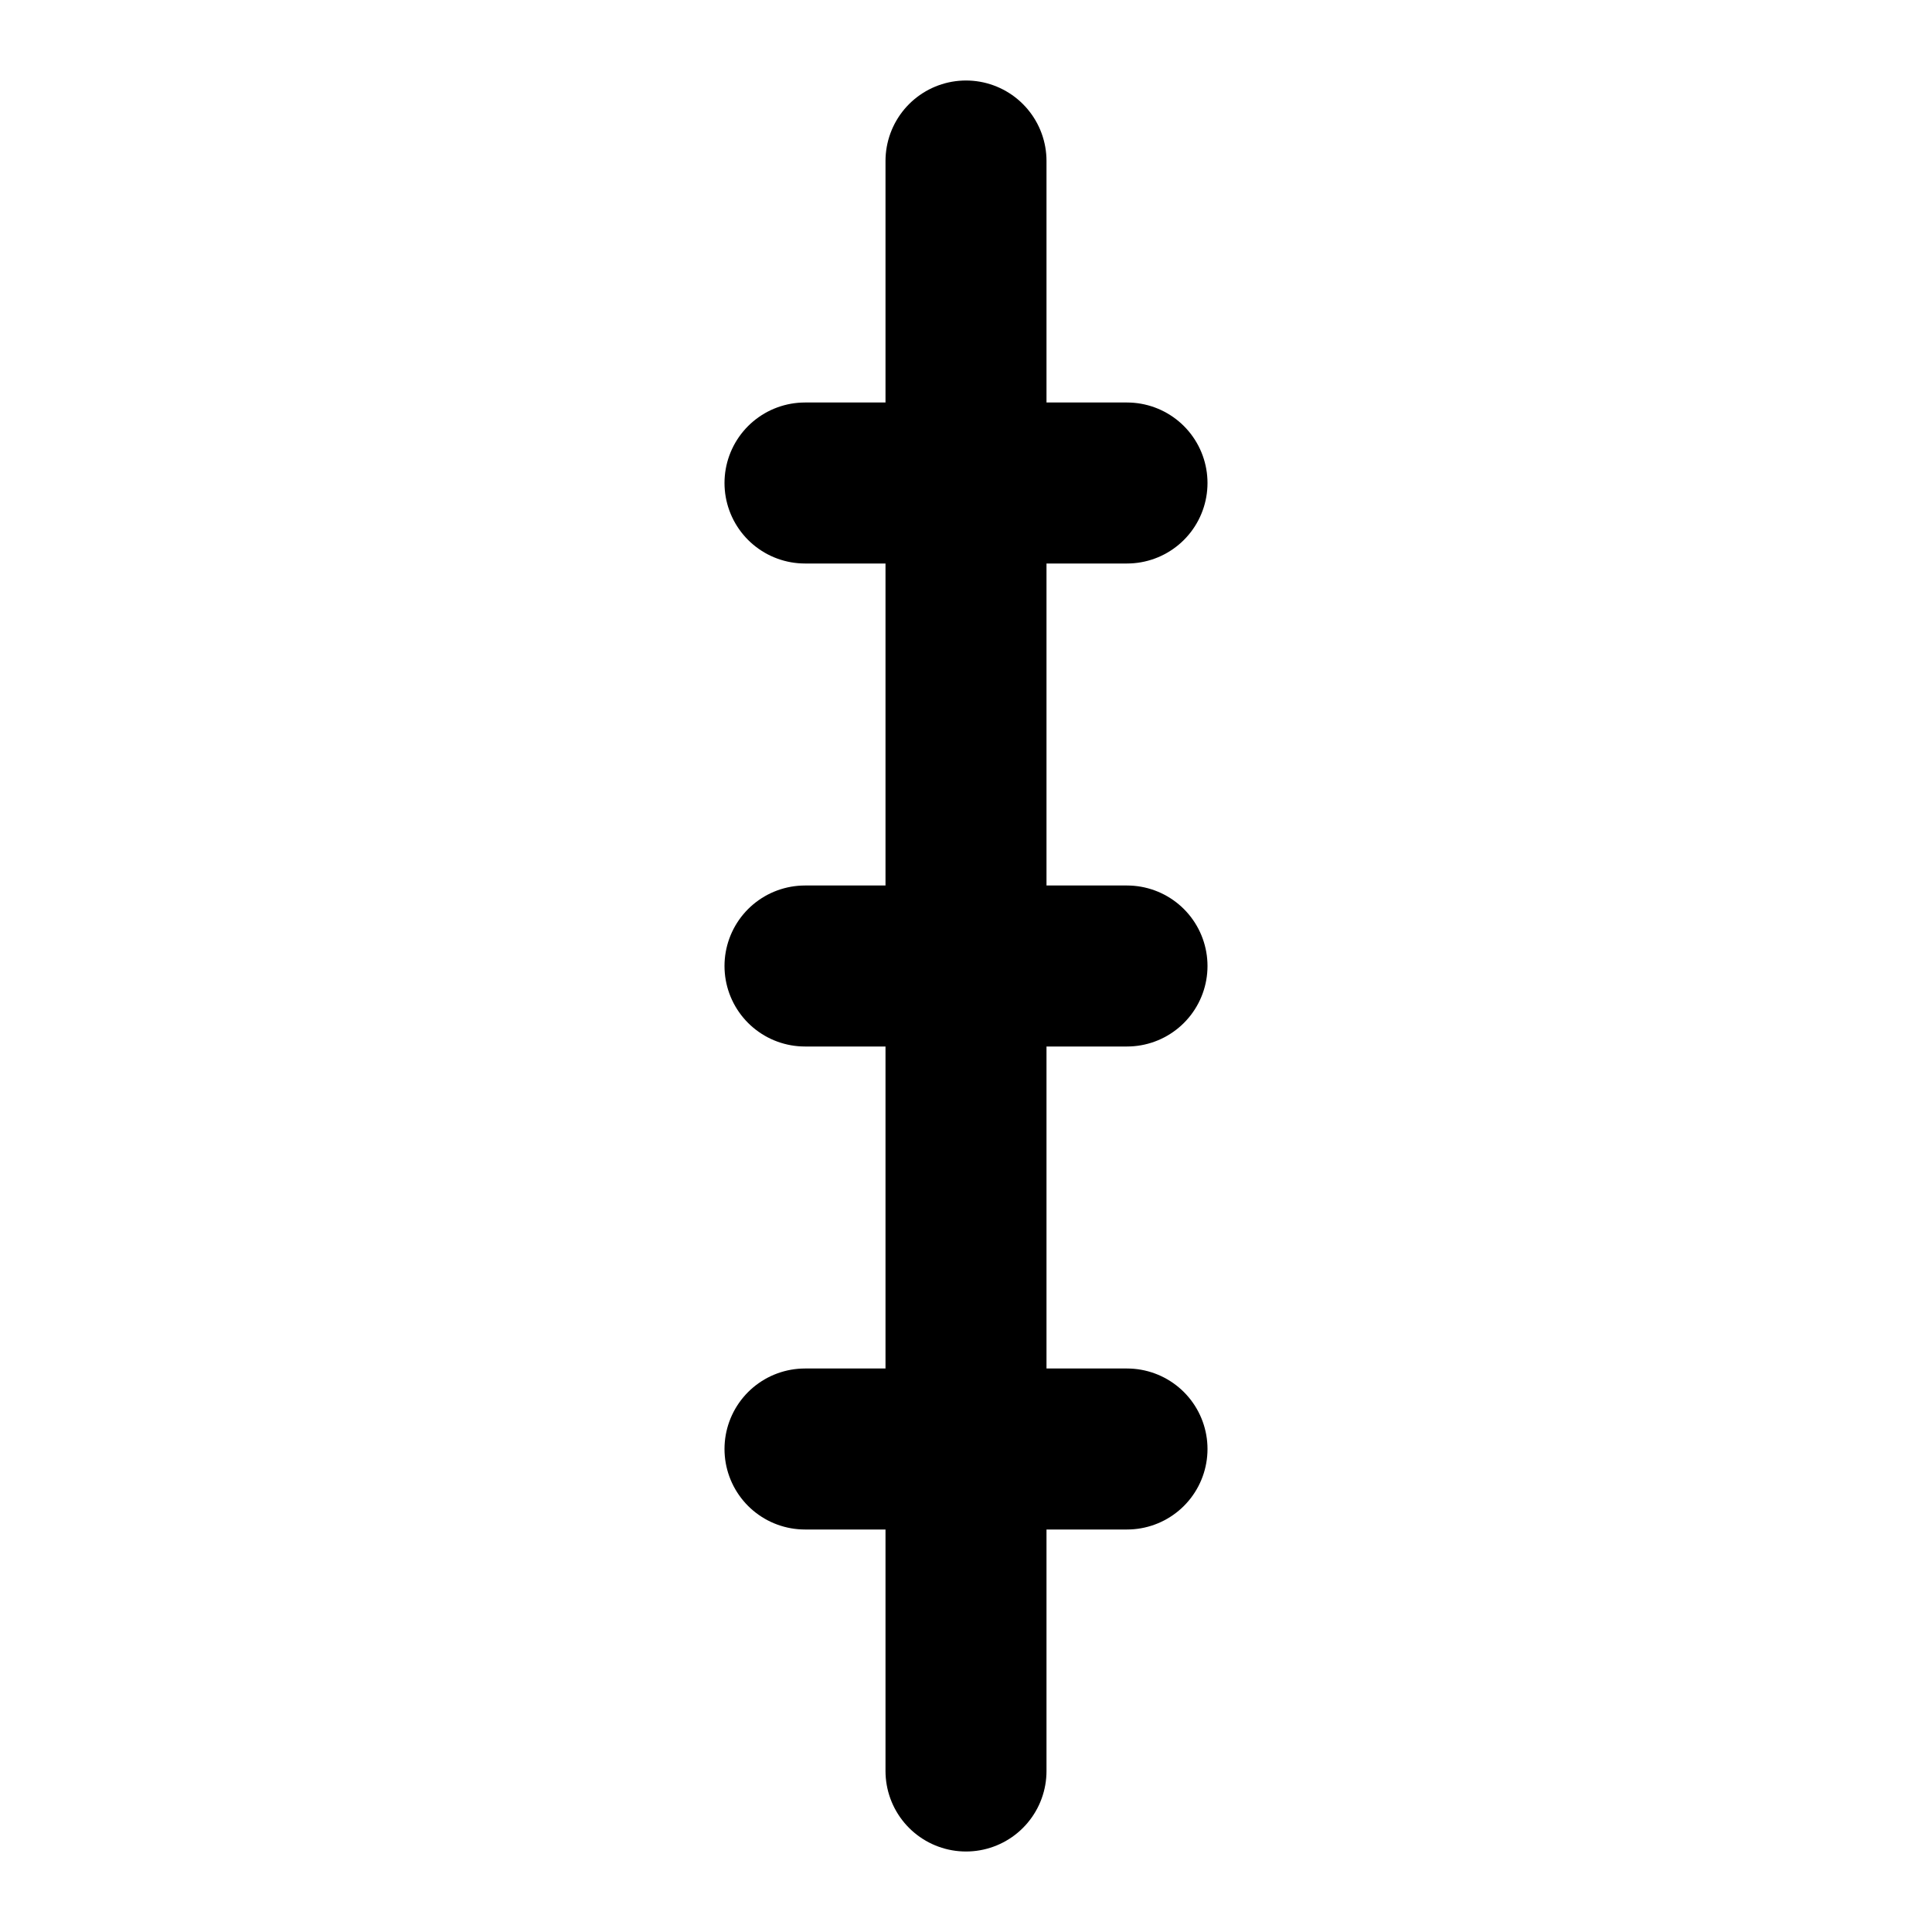
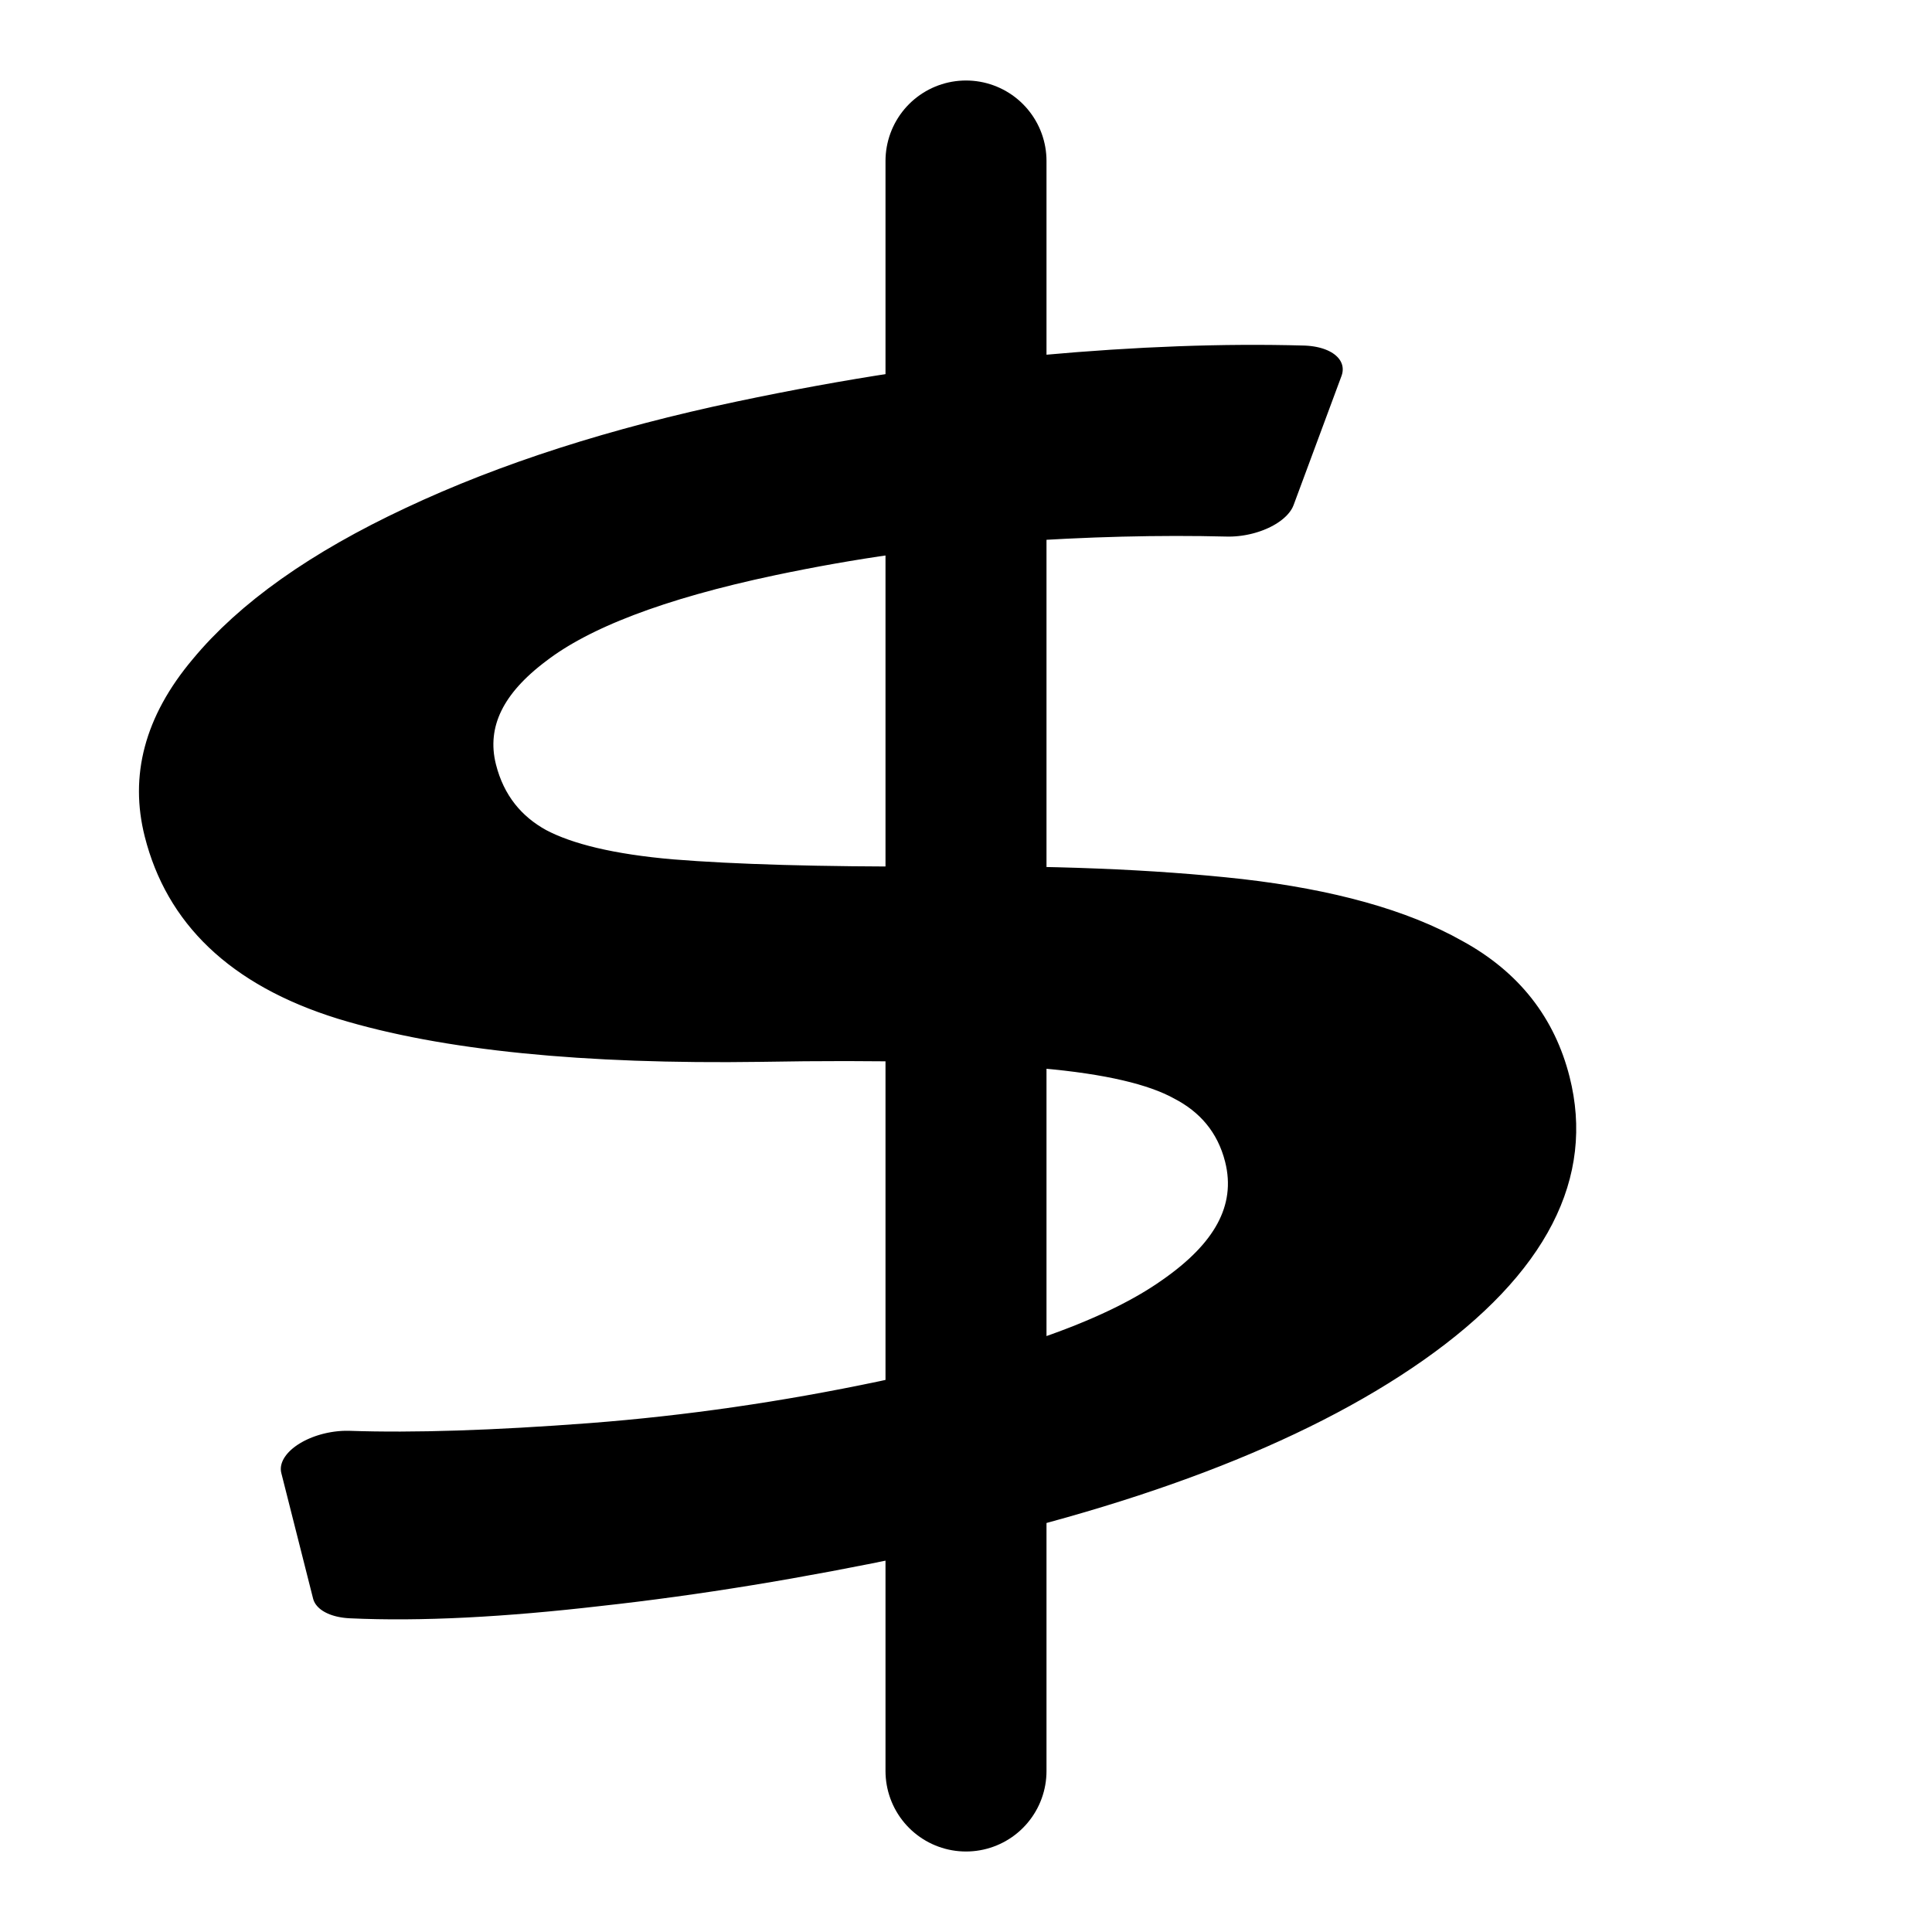
- <svg xmlns="http://www.w3.org/2000/svg" viewBox="0 0 24 24" fill="none" stroke="currentColor" stroke-width="2" stroke-linecap="round" stroke-linejoin="round">
-   <path d="M12 2v20" />
-   <path d="M10 6h4" />
-   <path d="M10 12h4" />
-   <path d="M10 18h4" />
+ <svg xmlns="http://www.w3.org/2000/svg" viewBox="0 0 24 24" fill="none" stroke="currentColor" stroke-width="2" stroke-linecap="round" stroke-linejoin="round" version="1.1" id="svg4">
+   <defs id="defs4" />
+   <path d="M12 2v20" id="path1" />
+   <text xml:space="preserve" style="font-size:25.273px;line-height:0.55;font-family:sans-serif;fill:#000000;fill-opacity:1;stroke:#000000;stroke-width:1;stroke-dasharray:none;stroke-opacity:1" x="-1.614" y="27.936" id="text4" transform="matrix(1.321623,-0.2784583,0.181801,0.7183408,0,0)">
+     <tspan id="tspan4" x="-1.614" y="27.936" style="fill:#000000;fill-opacity:1;stroke:#000000;stroke-width:1;stroke-dasharray:none;stroke-opacity:1">S</tspan>
+   </text>
</svg>
